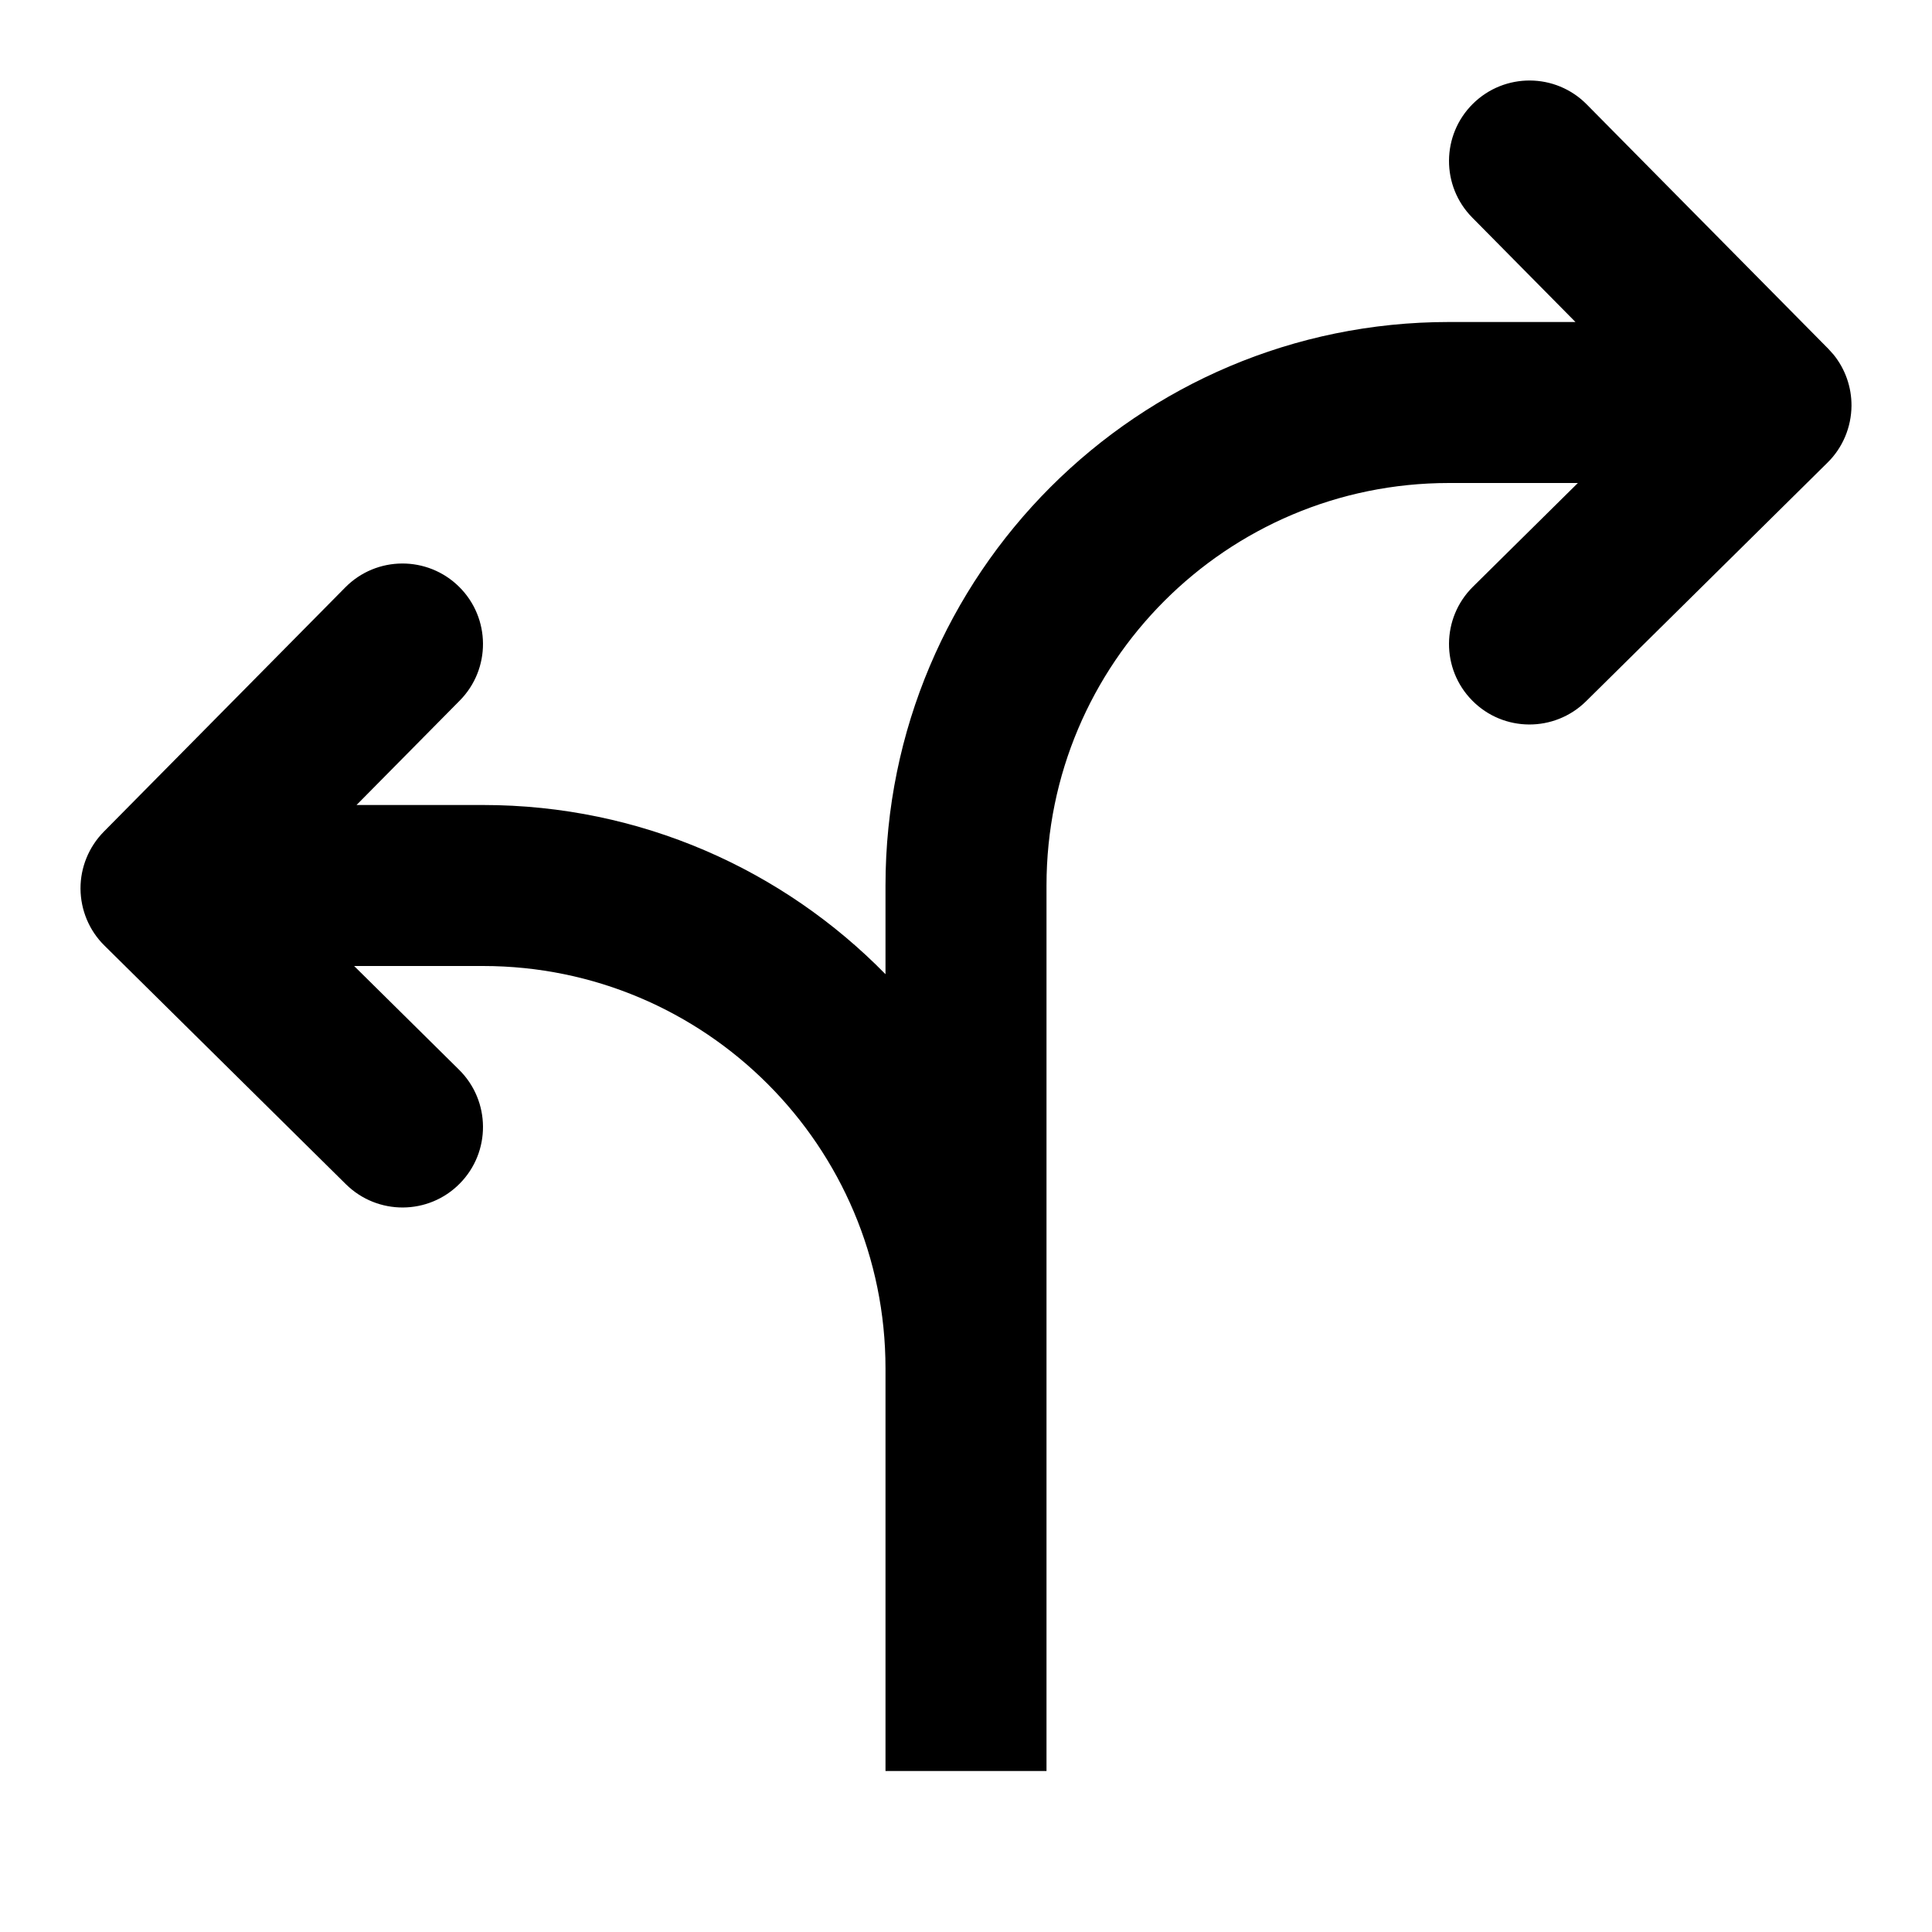
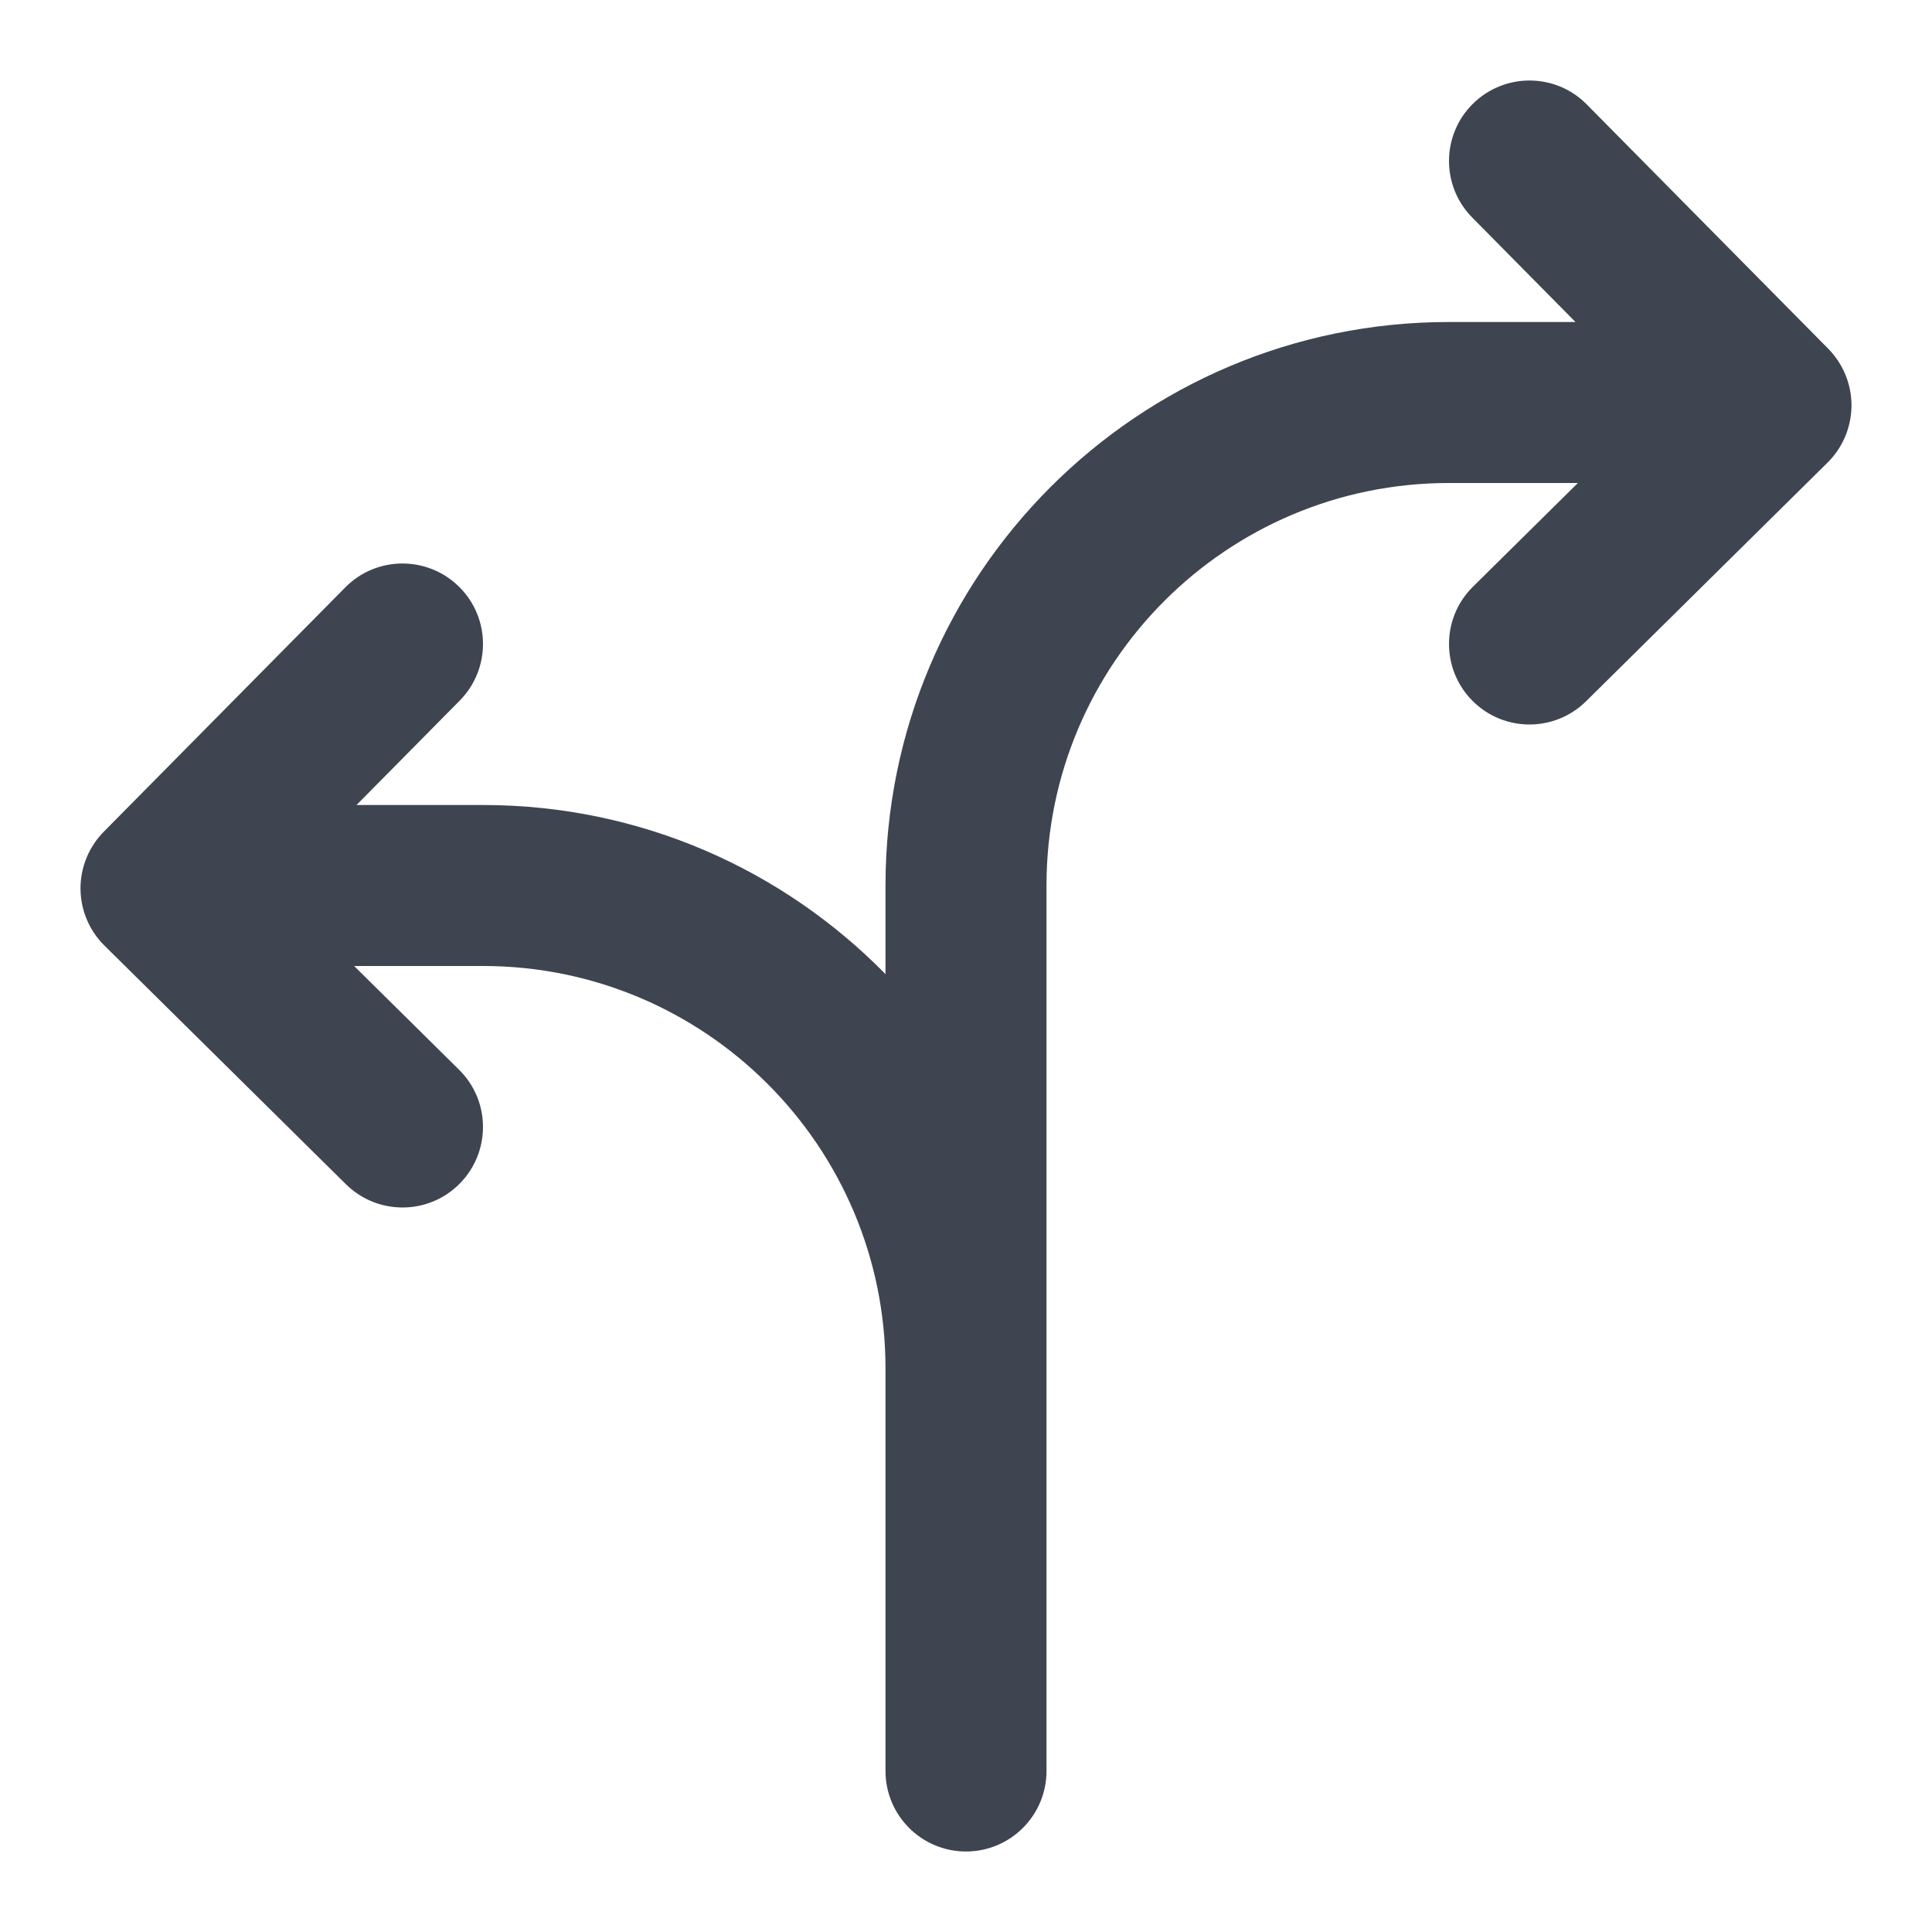
<svg xmlns="http://www.w3.org/2000/svg" width="24" height="24" viewBox="0 0 24 24" fill="none">
-   <path d="M18.297 1.289C18.69 0.901 19.323 0.904 19.711 1.297L22.711 4.332L22.777 4.405C22.922 4.584 23.001 4.808 23 5.04C22.998 5.305 22.892 5.56 22.703 5.746L19.703 8.711C19.31 9.099 18.677 9.096 18.289 8.703C17.901 8.311 17.904 7.678 18.297 7.289L19.601 6H18C15.239 6 13 8.239 13 11V22H11V17C11 14.239 8.761 12 6 12H4.399L5.703 13.289C6.096 13.678 6.099 14.311 5.711 14.703C5.323 15.096 4.69 15.099 4.297 14.711L1.297 11.746C1.108 11.56 1.002 11.305 1 11.04C0.999 10.775 1.103 10.521 1.289 10.332L4.289 7.297C4.677 6.904 5.31 6.901 5.703 7.289C6.096 7.678 6.099 8.311 5.711 8.703L4.429 10H6C7.959 10 9.729 10.805 11 12.102V11C11 7.134 14.134 4 18 4H19.571L18.289 2.703C17.901 2.311 17.904 1.678 18.297 1.289Z" fill="currentColor" />
+   <path d="M11 22V17C11 14.239 8.761 12 6 12H4.399L5.703 13.289C6.096 13.677 6.099 14.31 5.711 14.703C5.323 15.096 4.69 15.099 4.297 14.711L1.297 11.746C1.108 11.56 1.002 11.305 1 11.04C0.999 10.775 1.103 10.521 1.289 10.332L4.289 7.297C4.677 6.904 5.31 6.901 5.703 7.289C6.096 7.677 6.099 8.31 5.711 8.703L4.429 10H6C7.959 10 9.729 10.805 11 12.101V11C11 7.134 14.134 4 18 4H19.571L18.289 2.703C17.901 2.31 17.904 1.677 18.297 1.289C18.69 0.901 19.323 0.904 19.711 1.297L22.711 4.332C22.897 4.521 23.001 4.775 23 5.04C22.998 5.305 22.892 5.56 22.703 5.746L19.703 8.711C19.31 9.099 18.677 9.096 18.289 8.703C17.901 8.31 17.904 7.677 18.297 7.289L19.601 6H18C15.239 6 13 8.239 13 11V22C13 22.552 12.552 23 12 23C11.448 23 11 22.552 11 22Z" fill="#3E4550" />
</svg>
